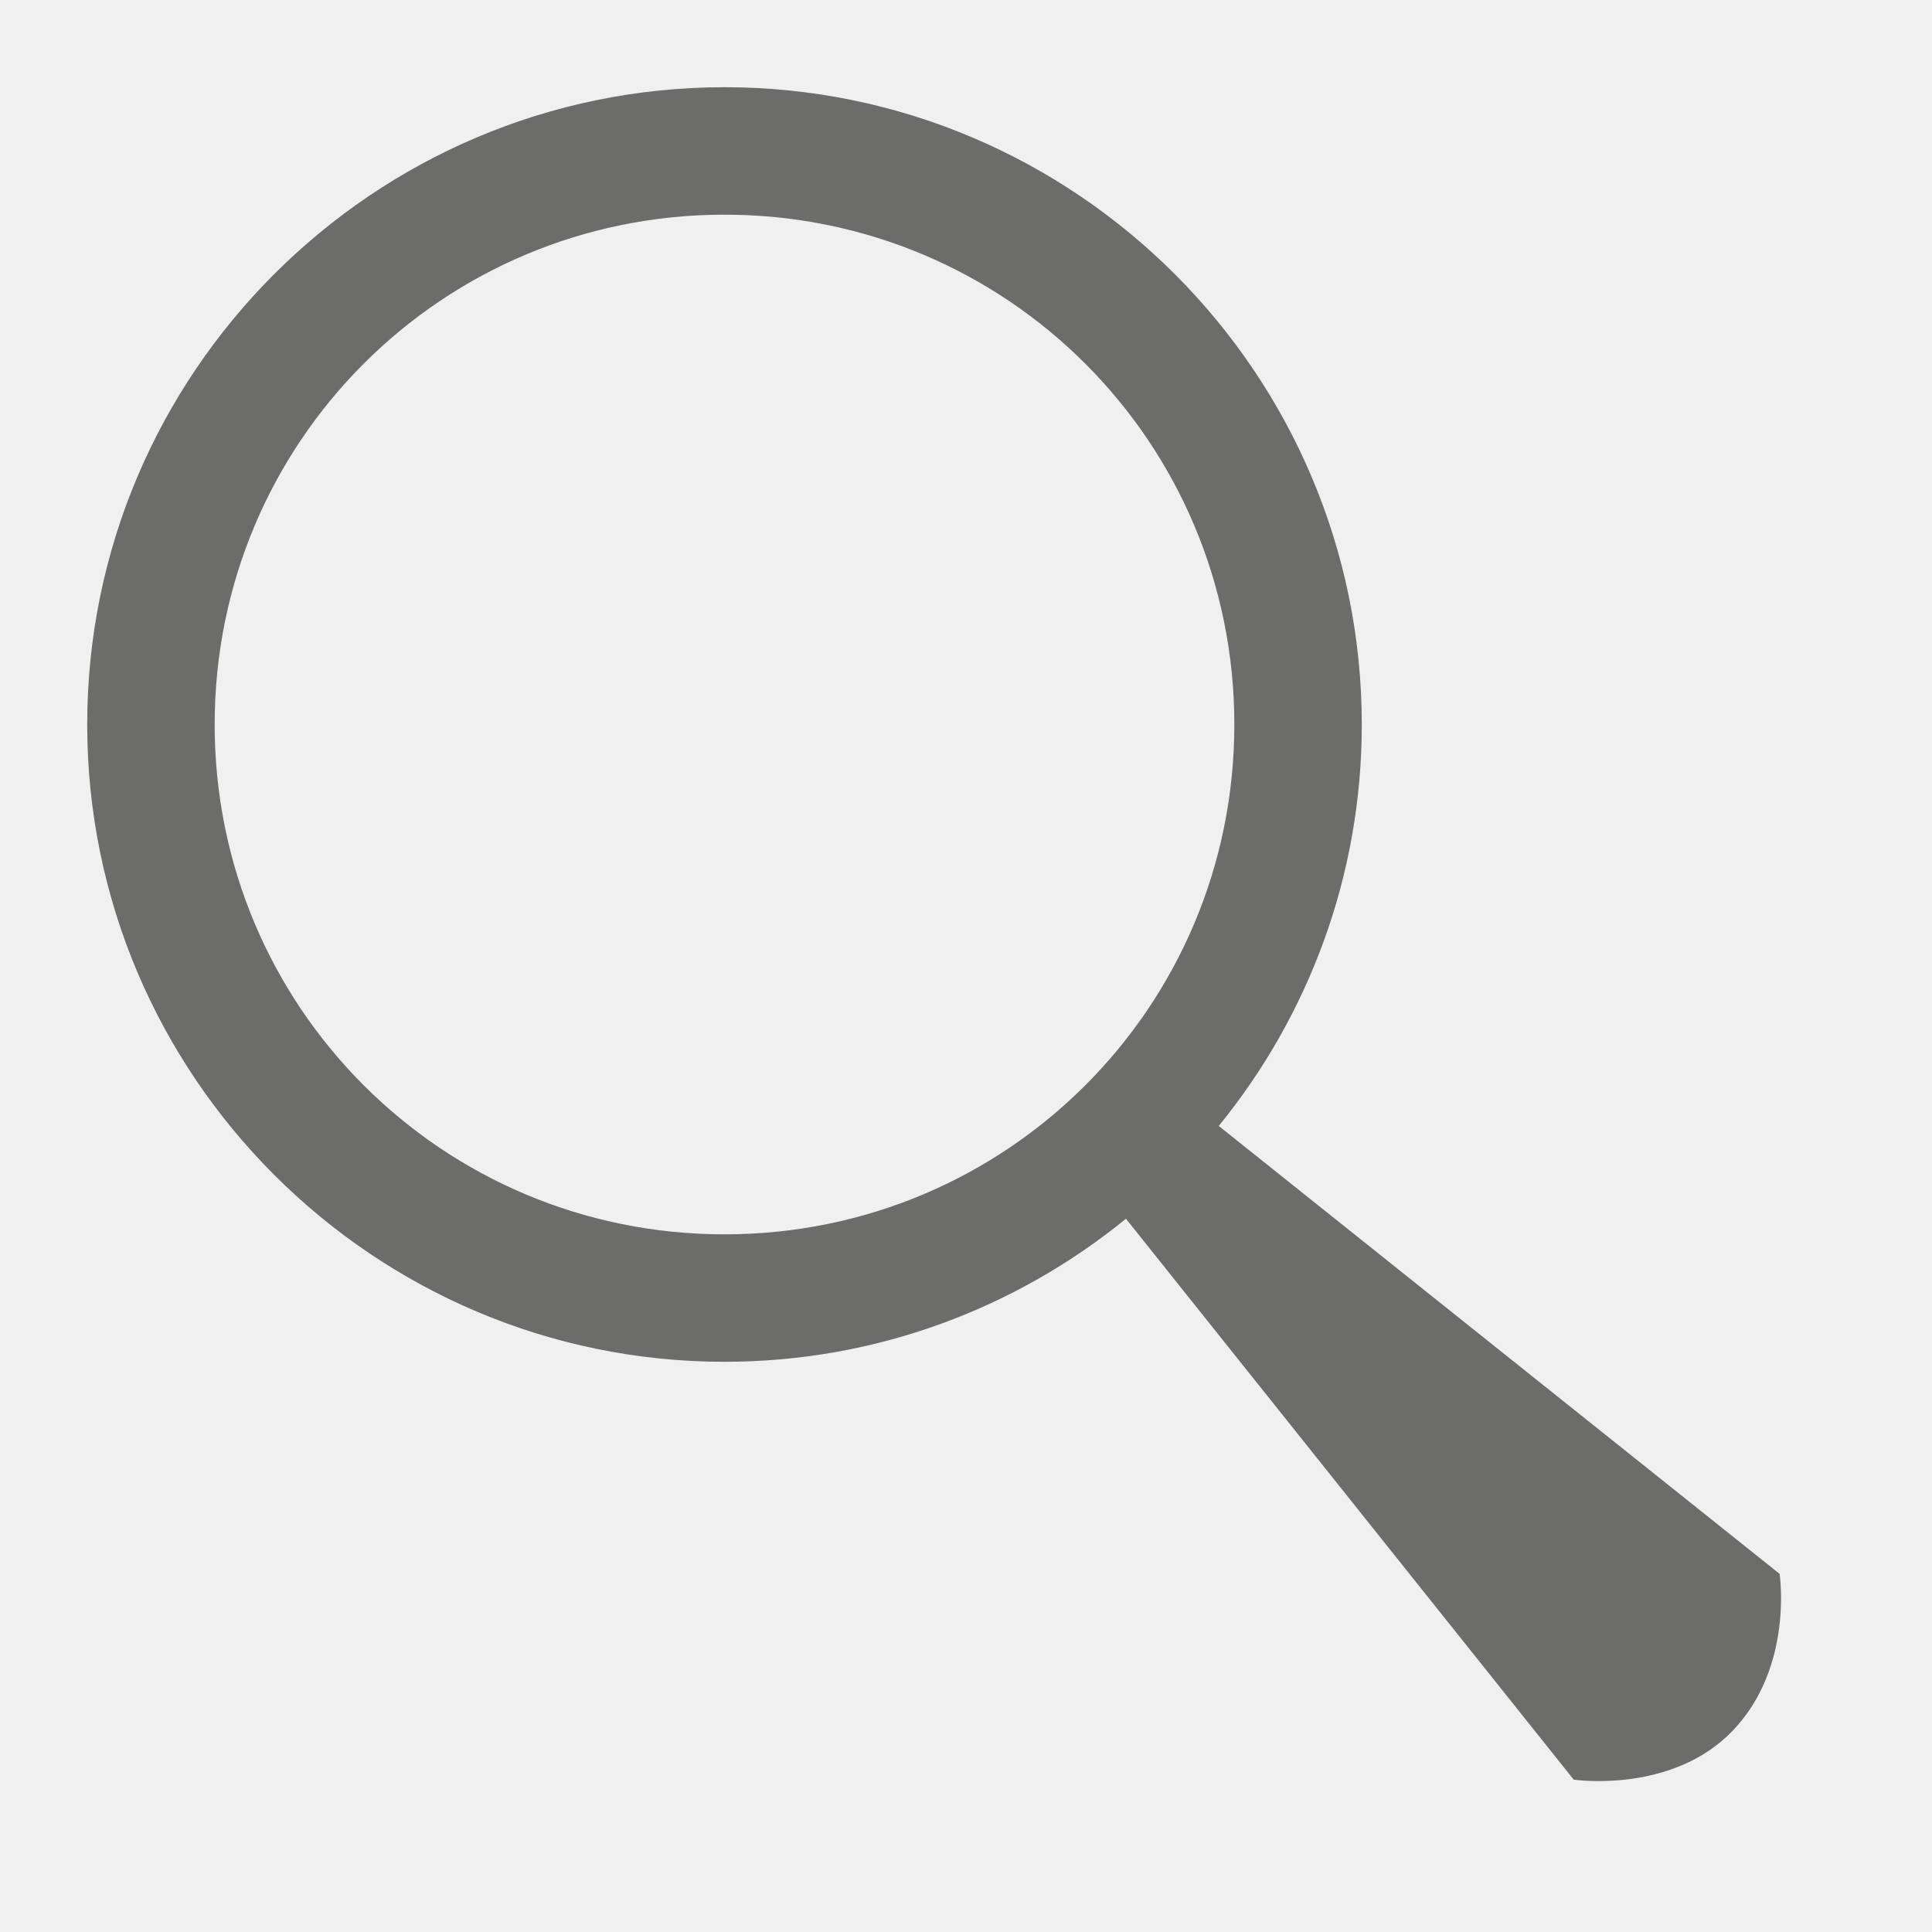
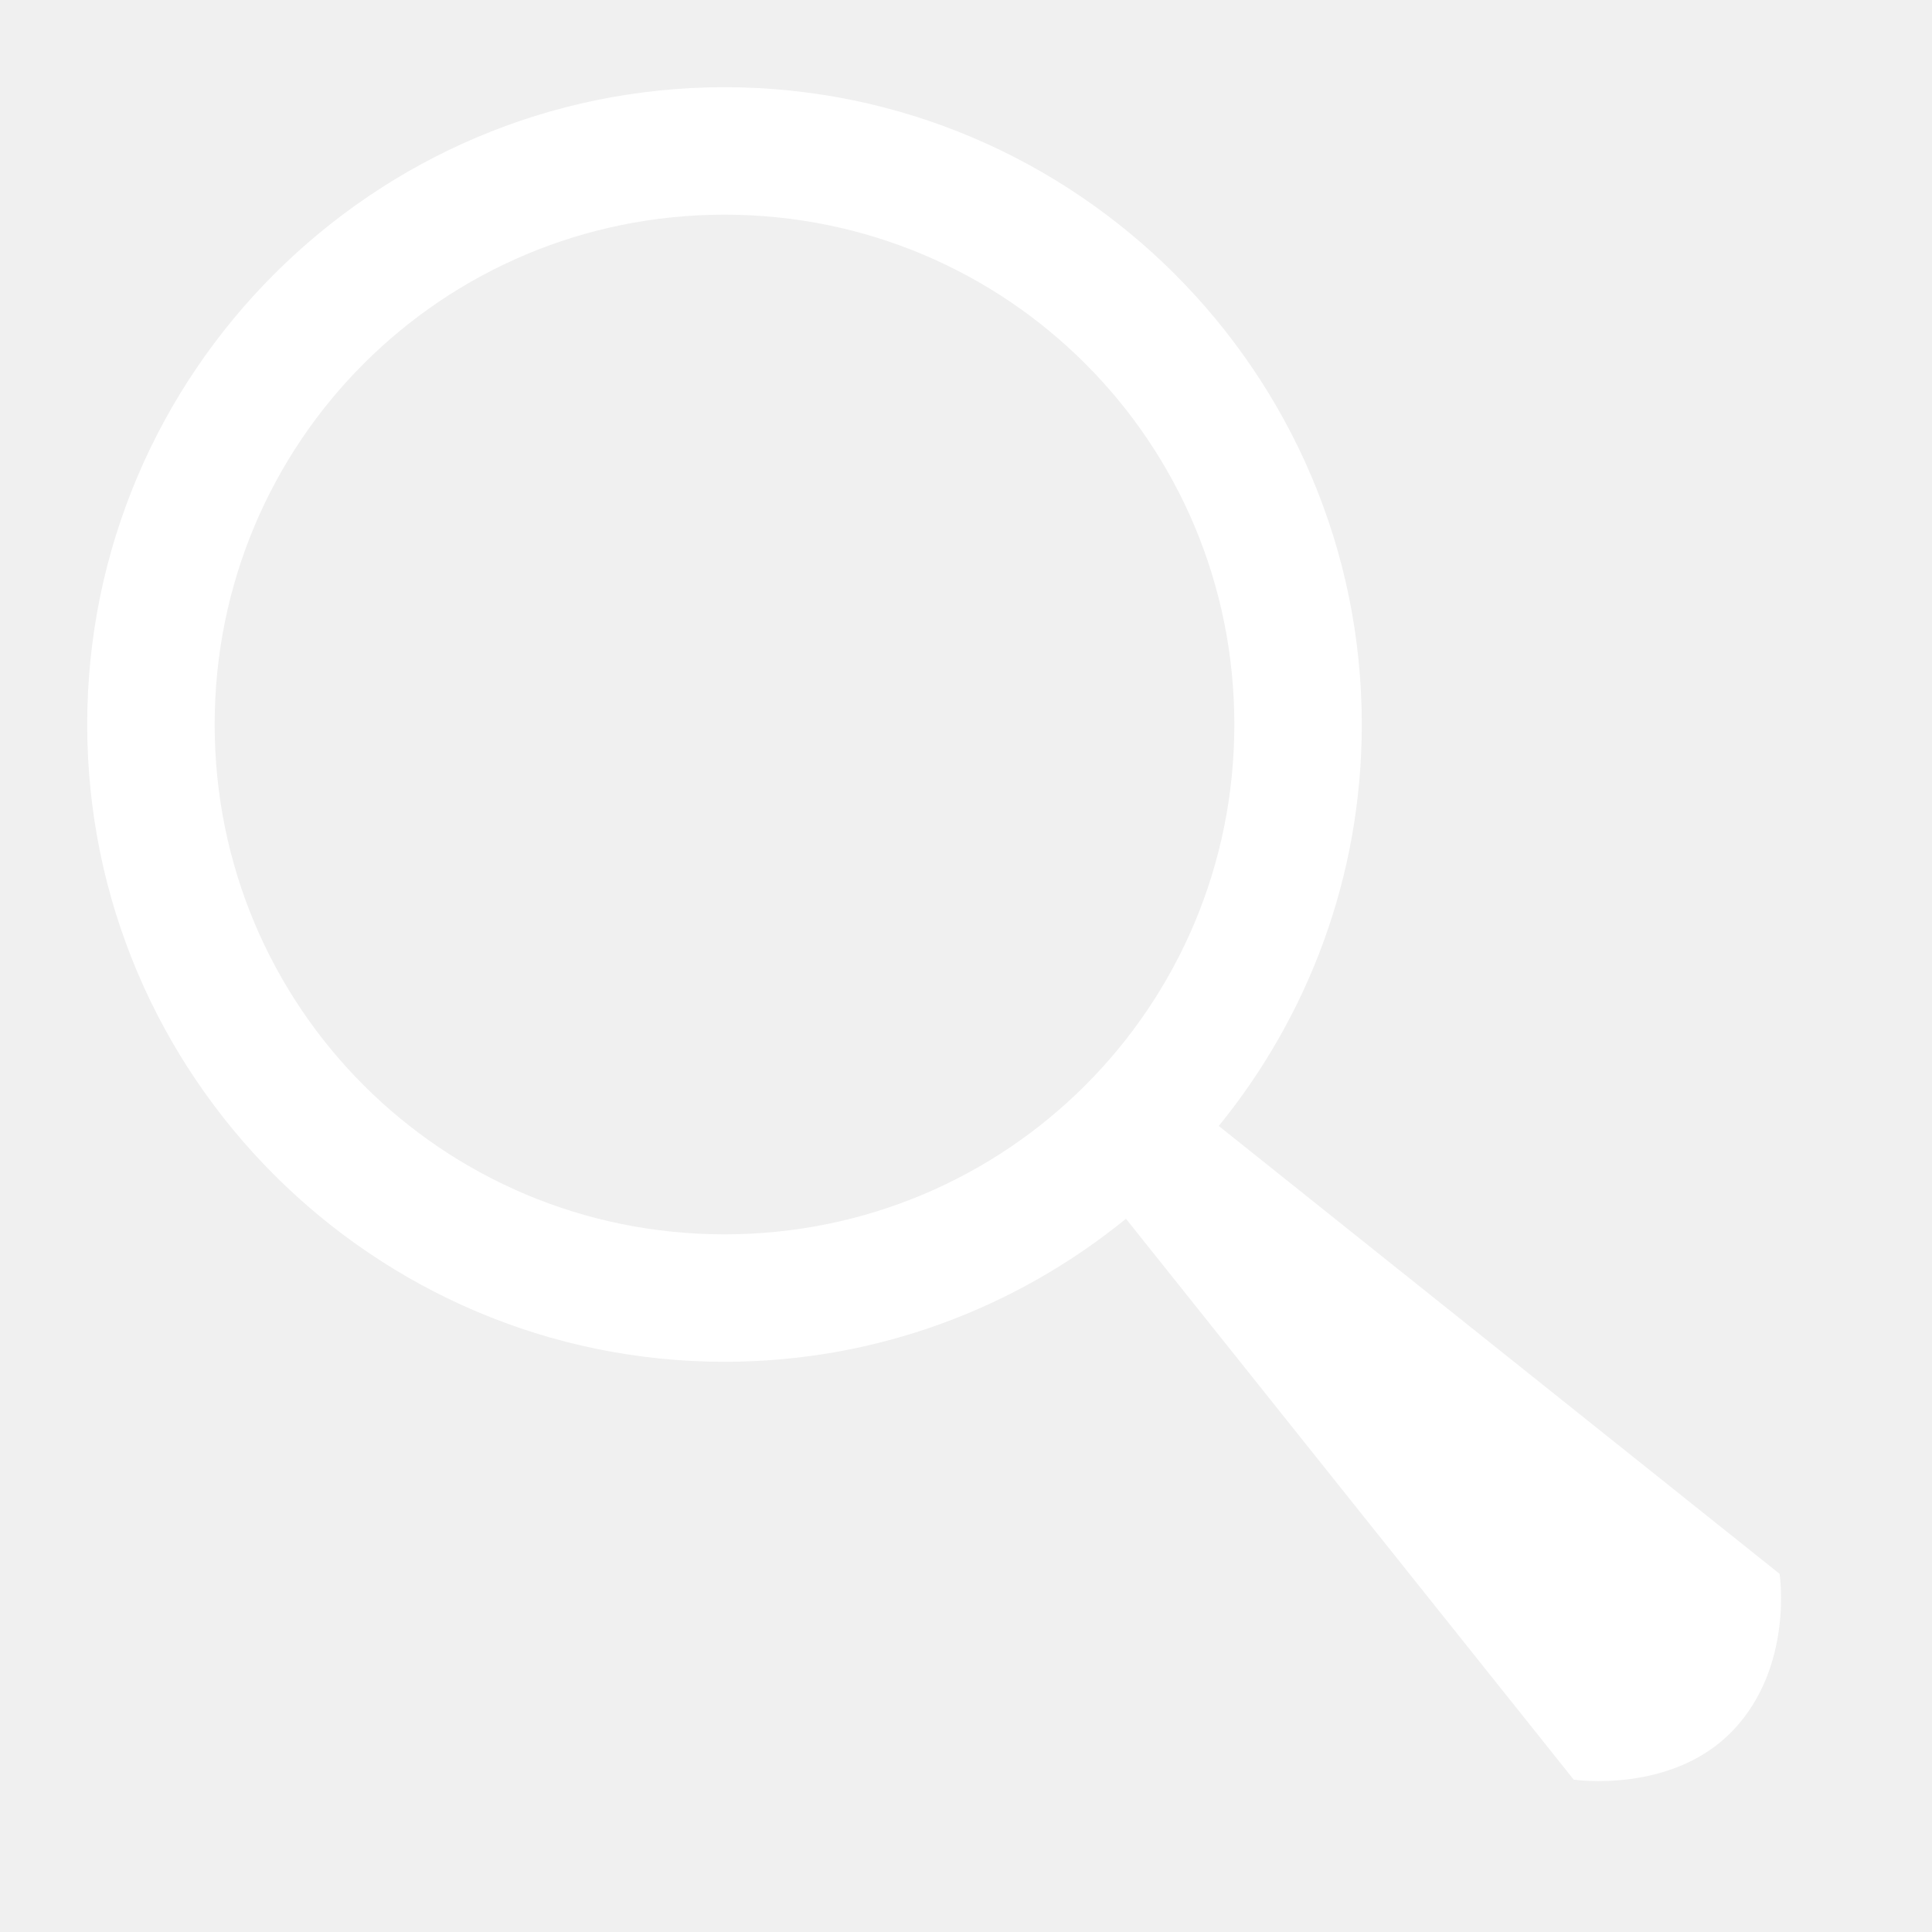
- <svg xmlns="http://www.w3.org/2000/svg" fill="#6c6c6b" viewBox="0 0 64 64" width="64px" height="64px">
+ <svg xmlns="http://www.w3.org/2000/svg" fill="#ffffff" viewBox="0 0 64 64" width="64px" height="64px">
  <path d="M 24 2.889 C 12.366 2.889 2.889 12.366 2.889 24 C 2.889 35.634 12.366 45.111 24 45.111 C 29.037 45.111 33.665 43.331 37.299 40.373 L 52.131 58.953 C 52.131 58.953 55.379 59.436 57.396 57.334 C 59.427 55.216 58.951 52.135 58.951 52.135 L 40.373 37.299 C 43.331 33.665 45.111 29.037 45.111 24 C 45.111 12.366 35.634 2.889 24 2.889 z M 24 7.111 C 33.353 7.111 40.889 14.647 40.889 24 C 40.889 33.353 33.353 40.889 24 40.889 C 14.647 40.889 7.111 33.353 7.111 24 C 7.111 14.647 14.647 7.111 24 7.111 z" />
</svg>
